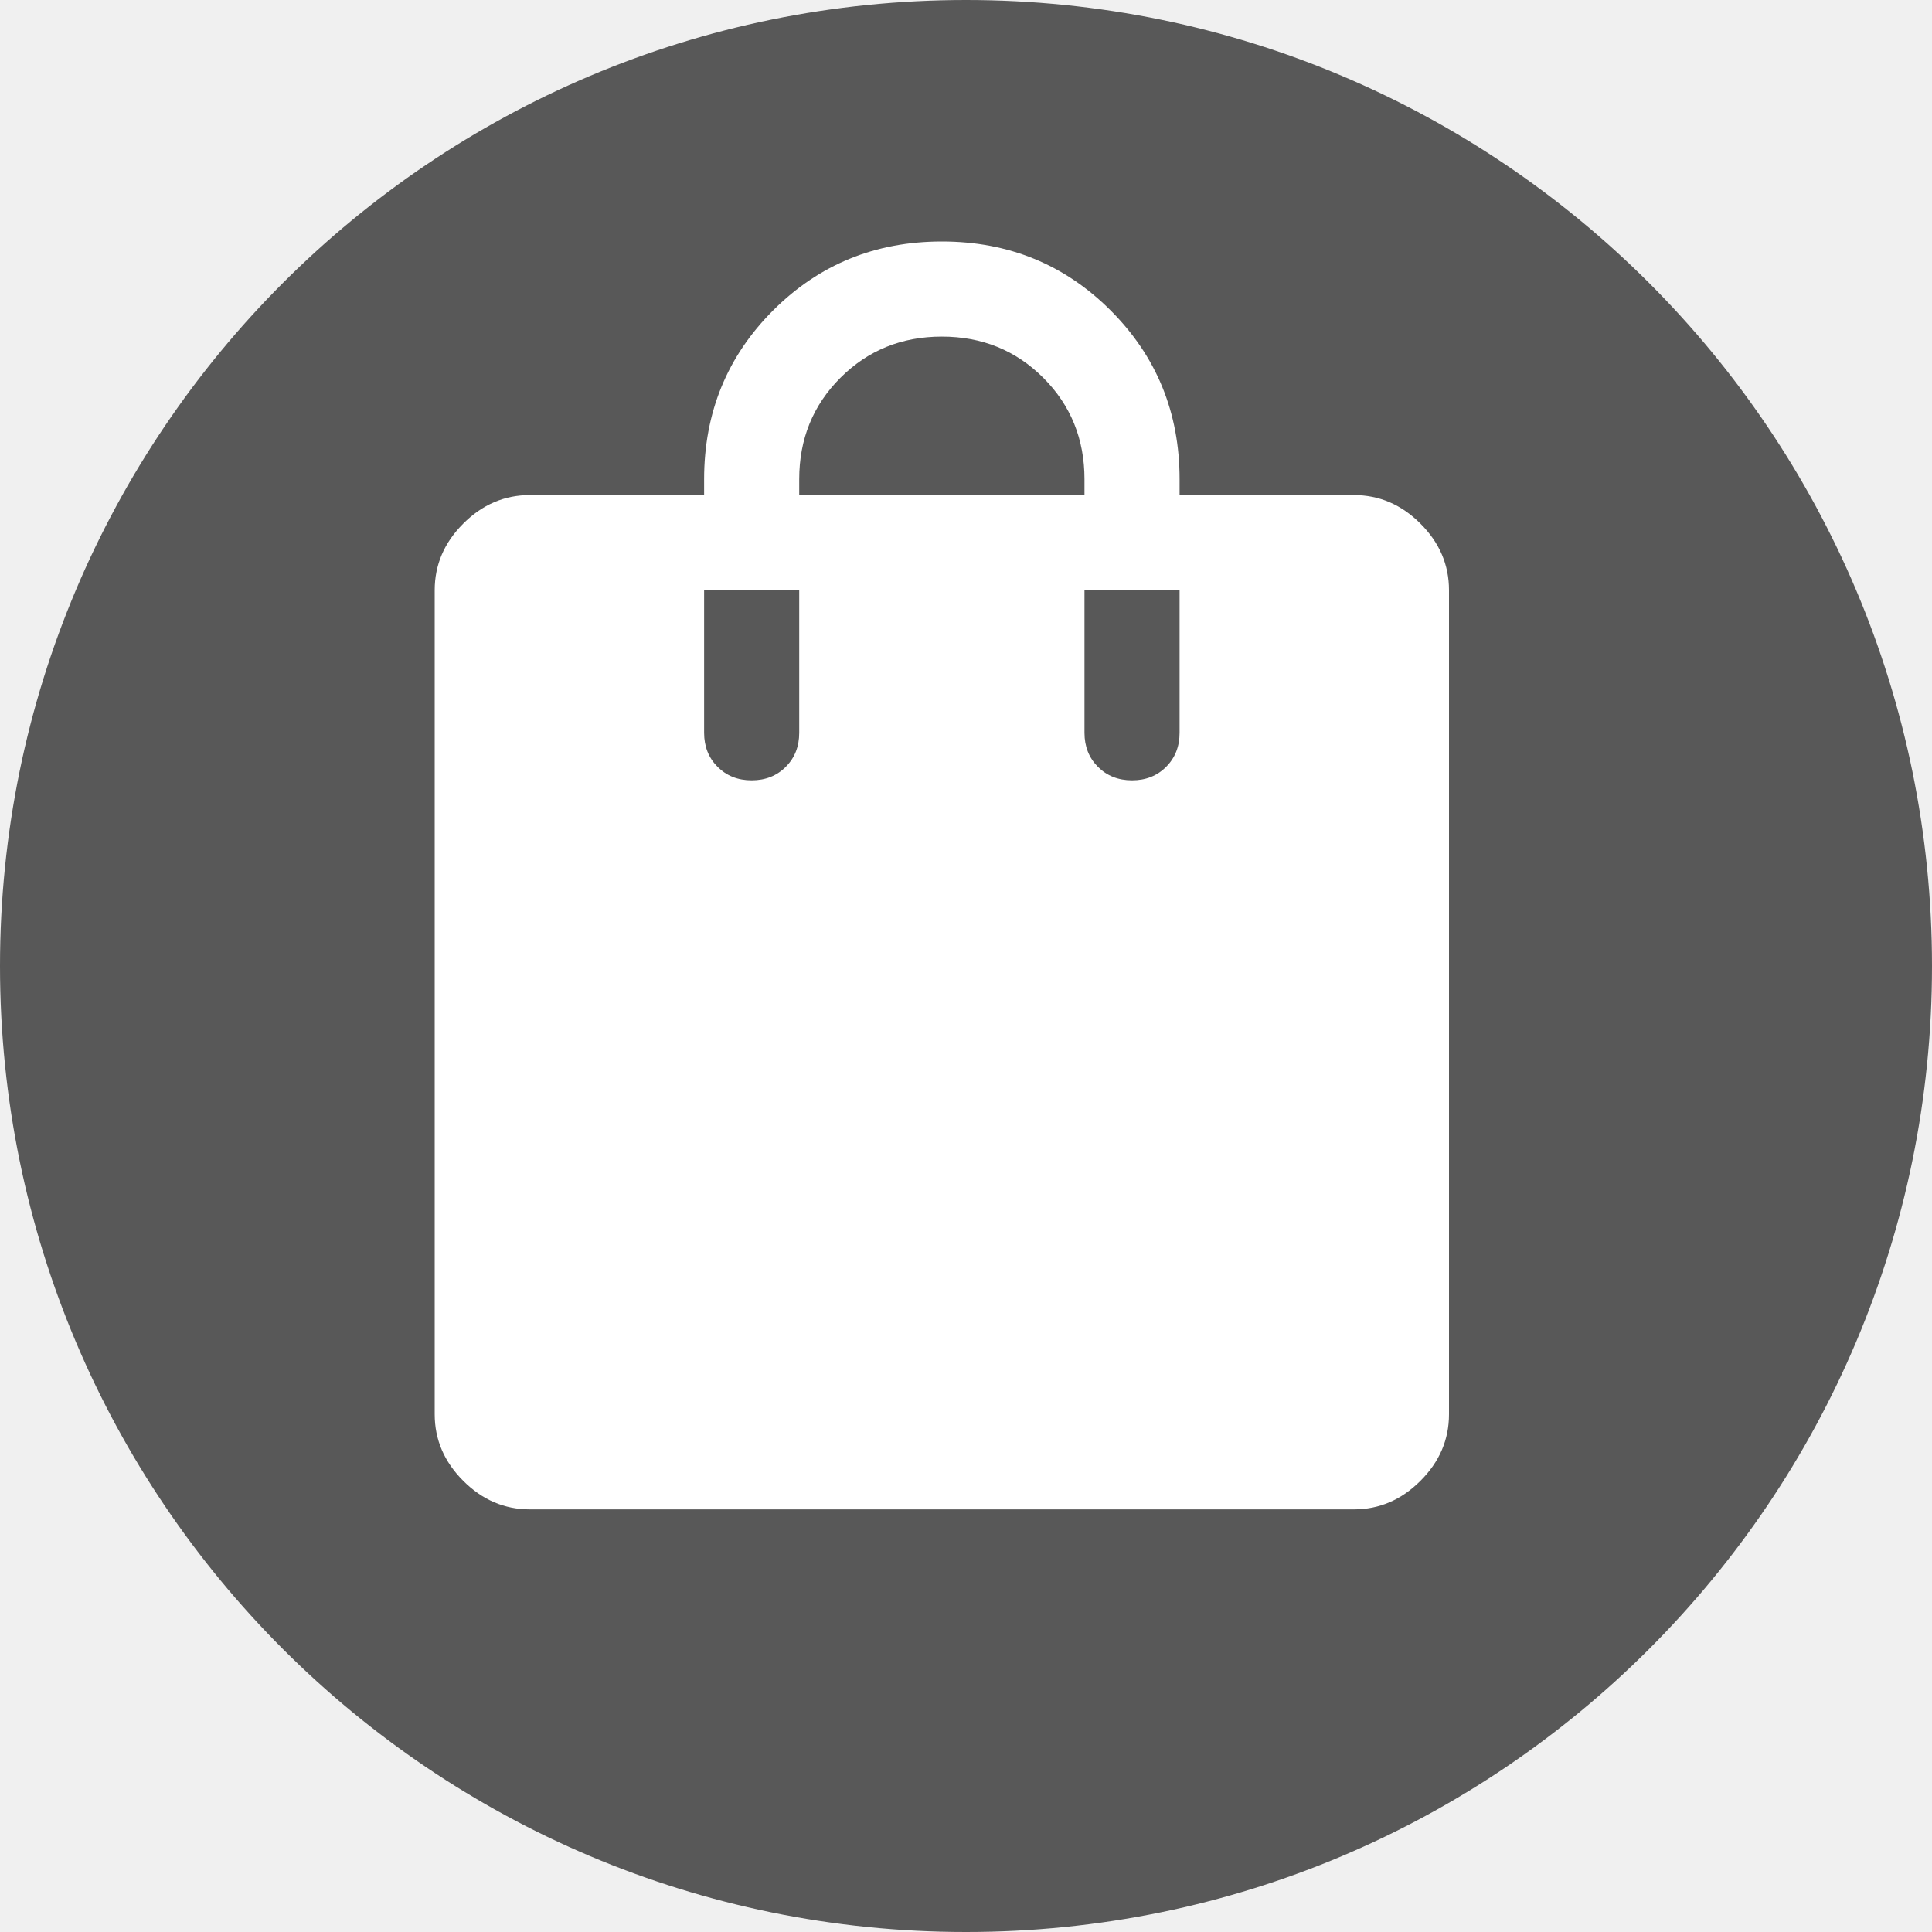
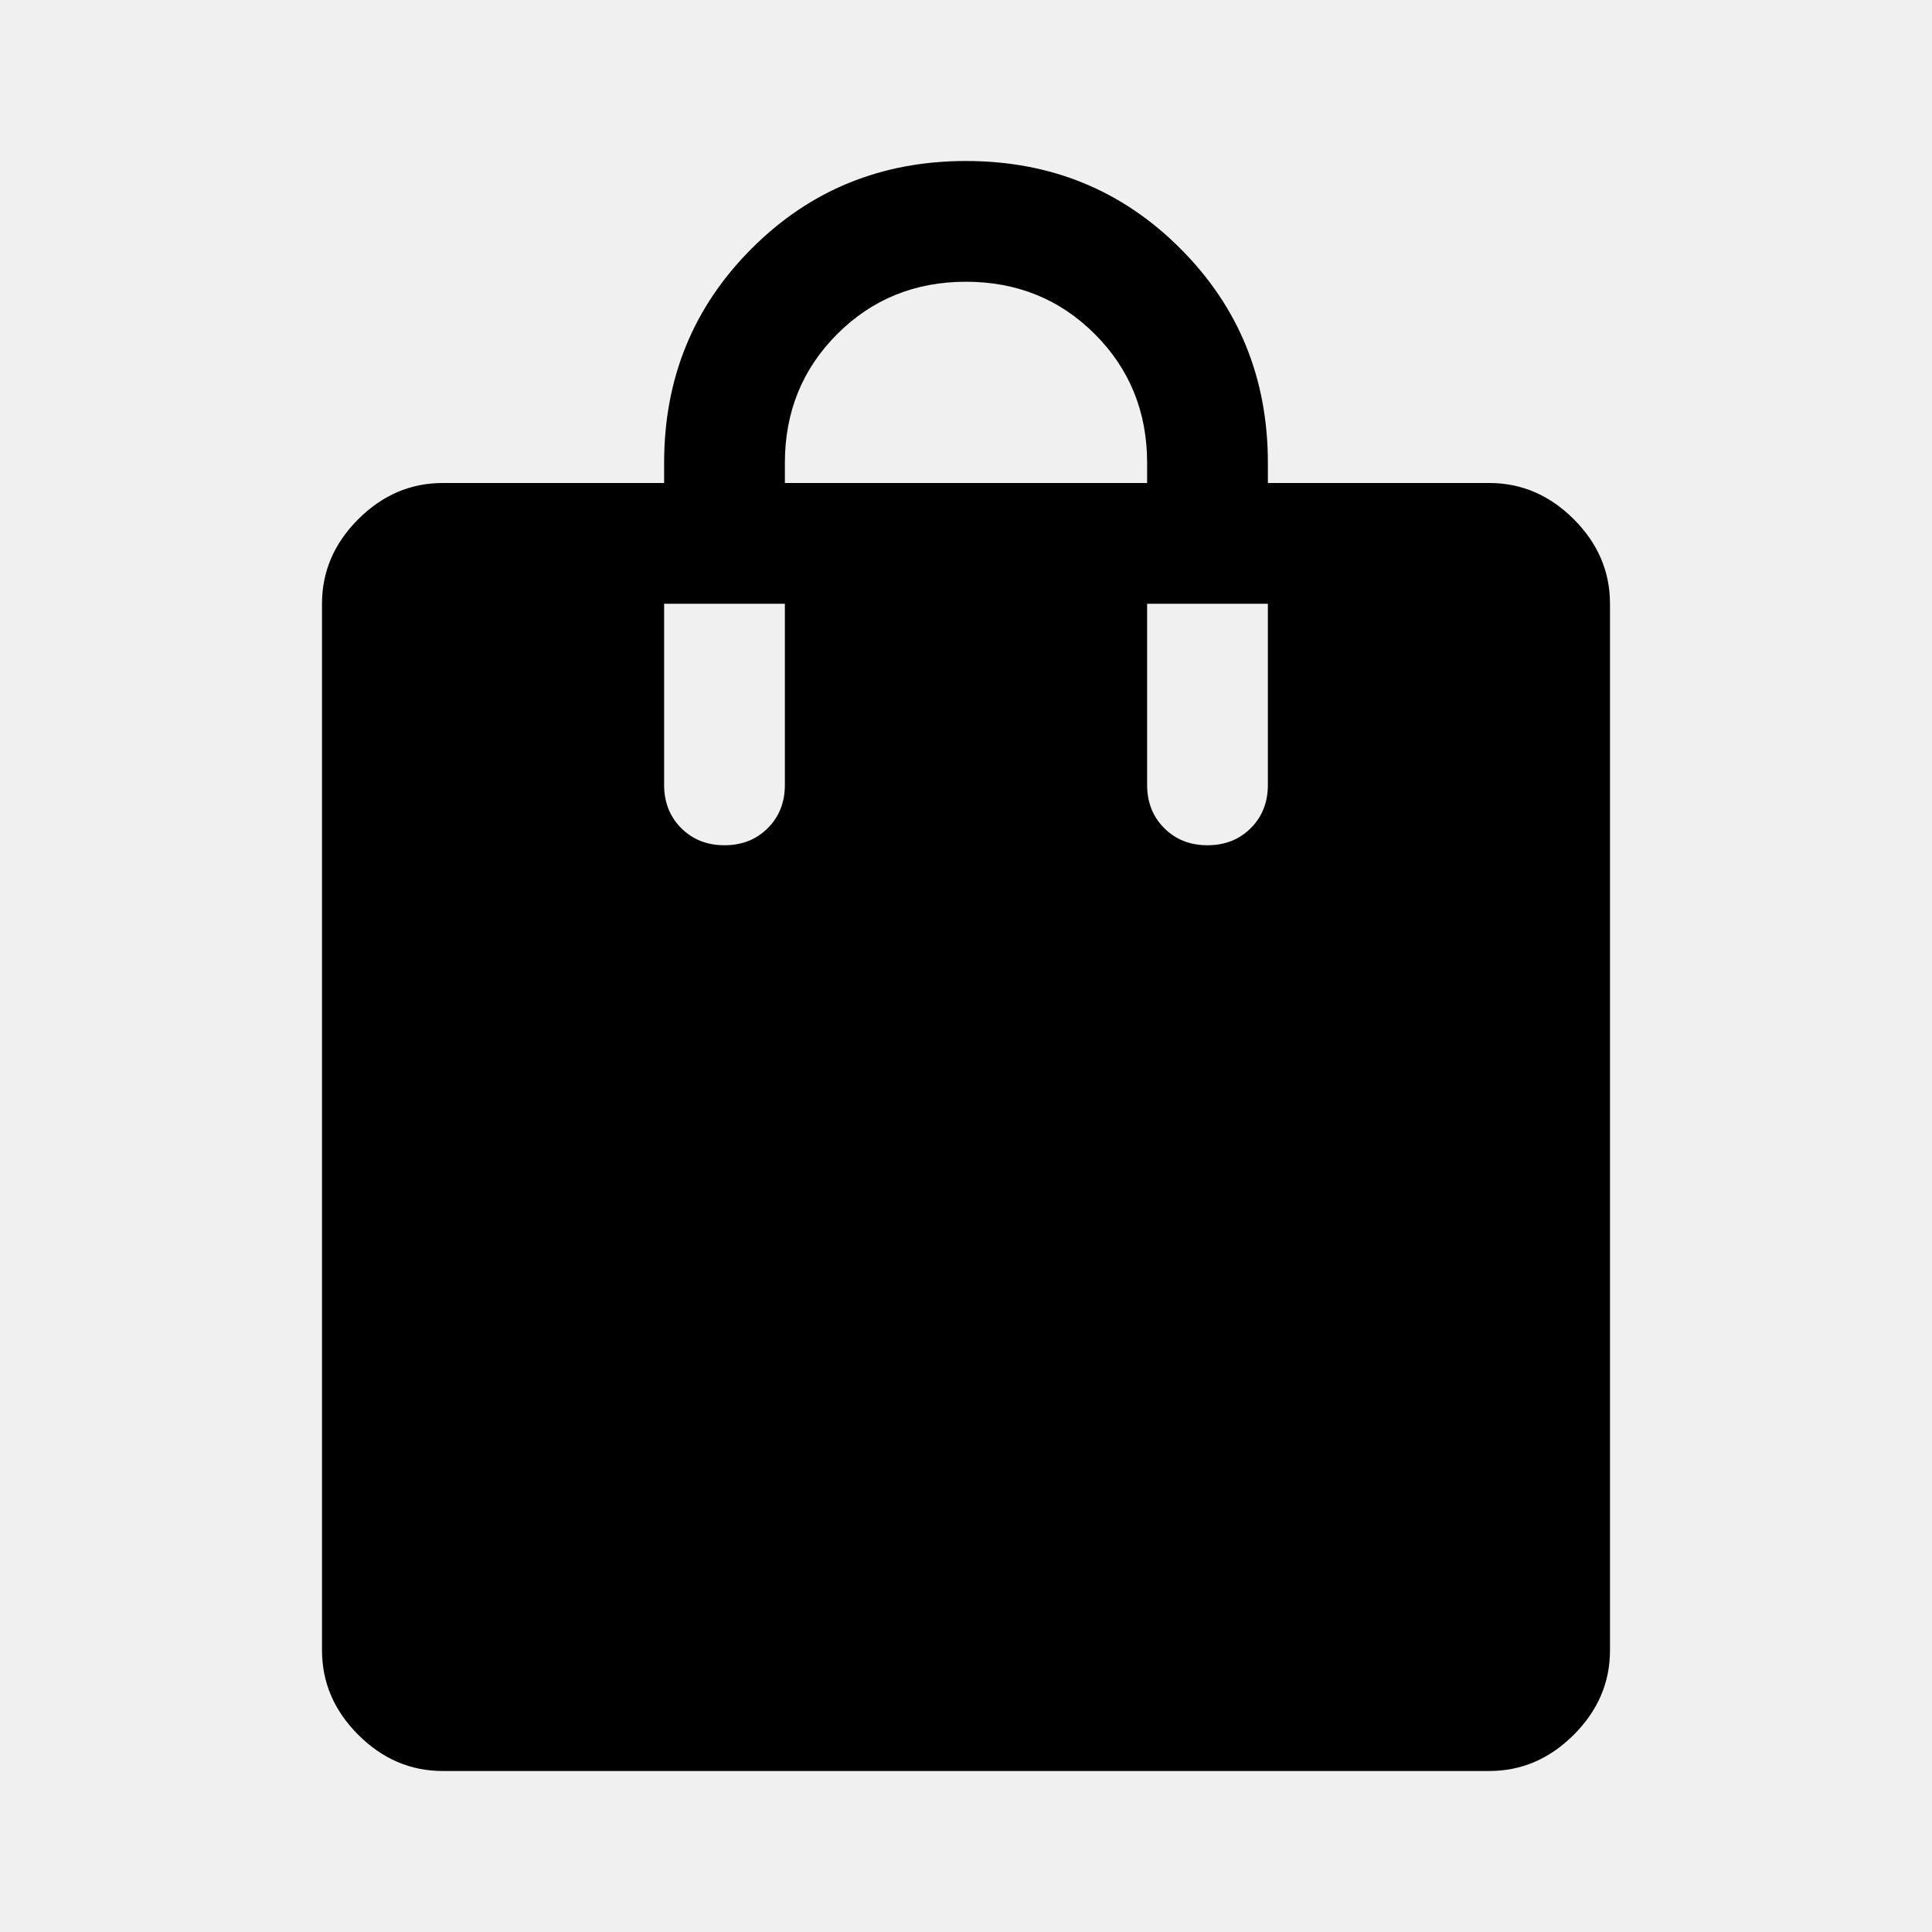
- <svg xmlns="http://www.w3.org/2000/svg" width="40" height="40" viewBox="0 0 40 40" fill="none">
-   <circle cx="20" cy="20" r="20" fill="#585858" />
-   <path d="M10.969 31.25C10.444 31.25 9.984 31.053 9.591 30.659C9.197 30.266 9 29.806 9 29.281V12.219C9 11.694 9.197 11.234 9.591 10.841C9.984 10.447 10.444 10.25 10.969 10.25H14.578V9.922C14.578 8.544 15.054 7.379 16.006 6.427C16.957 5.476 18.122 5 19.5 5C20.878 5 22.043 5.476 22.994 6.427C23.946 7.379 24.422 8.544 24.422 9.922V10.25H28.031C28.556 10.25 29.016 10.447 29.409 10.841C29.803 11.234 30 11.694 30 12.219V29.281C30 29.806 29.803 30.266 29.409 30.659C29.016 31.053 28.556 31.25 28.031 31.25H10.969ZM15.562 16.156C15.847 16.156 16.082 16.063 16.268 15.877C16.454 15.691 16.547 15.456 16.547 15.172V12.219H14.578V15.172C14.578 15.456 14.671 15.691 14.857 15.877C15.043 16.063 15.278 16.156 15.562 16.156ZM16.547 10.25H22.453V9.922C22.453 9.091 22.169 8.391 21.6 7.822C21.031 7.253 20.331 6.969 19.5 6.969C18.669 6.969 17.969 7.253 17.4 7.822C16.831 8.391 16.547 9.091 16.547 9.922V10.25ZM23.438 16.156C23.722 16.156 23.957 16.063 24.143 15.877C24.329 15.691 24.422 15.456 24.422 15.172V12.219H22.453V15.172C22.453 15.456 22.546 15.691 22.732 15.877C22.918 16.063 23.153 16.156 23.438 16.156Z" fill="white" />
+ <svg xmlns="http://www.w3.org/2000/svg" width="24px" height="24px" viewBox="0 0 24 24" fill="none">
+   <path d="M 5.5 22 C 5.1 22 4.75 21.85 4.45 21.55 C 4.15 21.25 4 20.9 4 20.5 L 4 7.5 C 4 7.1 4.15 6.75 4.45 6.45 C 4.75 6.15 5.1 6 5.5 6 L 8.25 6 L 8.25 5.75 C 8.25 4.7 8.612 3.813 9.338 3.087 C 10.062 2.362 10.95 2 12 2 C 13.05 2 13.938 2.362 14.662 3.087 C 15.388 3.813 15.75 4.7 15.75 5.75 L 15.75 6 L 18.5 6 C 18.9 6 19.25 6.15 19.55 6.45 C 19.85 6.75 20 7.1 20 7.5 L 20 20.5 C 20 20.9 19.85 21.25 19.55 21.55 C 19.25 21.85 18.9 22 18.5 22 L 5.5 22 Z M 9 10.5 C 9.217 10.5 9.396 10.429 9.538 10.287 C 9.679 10.146 9.75 9.967 9.75 9.75 L 9.75 7.5 L 8.25 7.5 L 8.25 9.75 C 8.25 9.967 8.321 10.146 8.462 10.287 C 8.604 10.429 8.783 10.5 9 10.5 Z M 9.75 6 L 14.25 6 L 14.25 5.75 C 14.25 5.117 14.033 4.583 13.6 4.15 C 13.167 3.717 12.633 3.5 12 3.5 C 11.367 3.5 10.833 3.717 10.4 4.15 C 9.967 4.583 9.75 5.117 9.75 5.75 L 9.75 6 Z M 15 10.5 C 15.217 10.5 15.396 10.429 15.538 10.287 C 15.679 10.146 15.75 9.967 15.75 9.75 L 15.75 7.5 L 14.25 7.5 L 14.25 9.75 C 14.25 9.967 14.321 10.146 14.462 10.287 C 14.604 10.429 14.783 10.5 15 10.5 Z" style="fill: currentcolor;" />
</svg>
